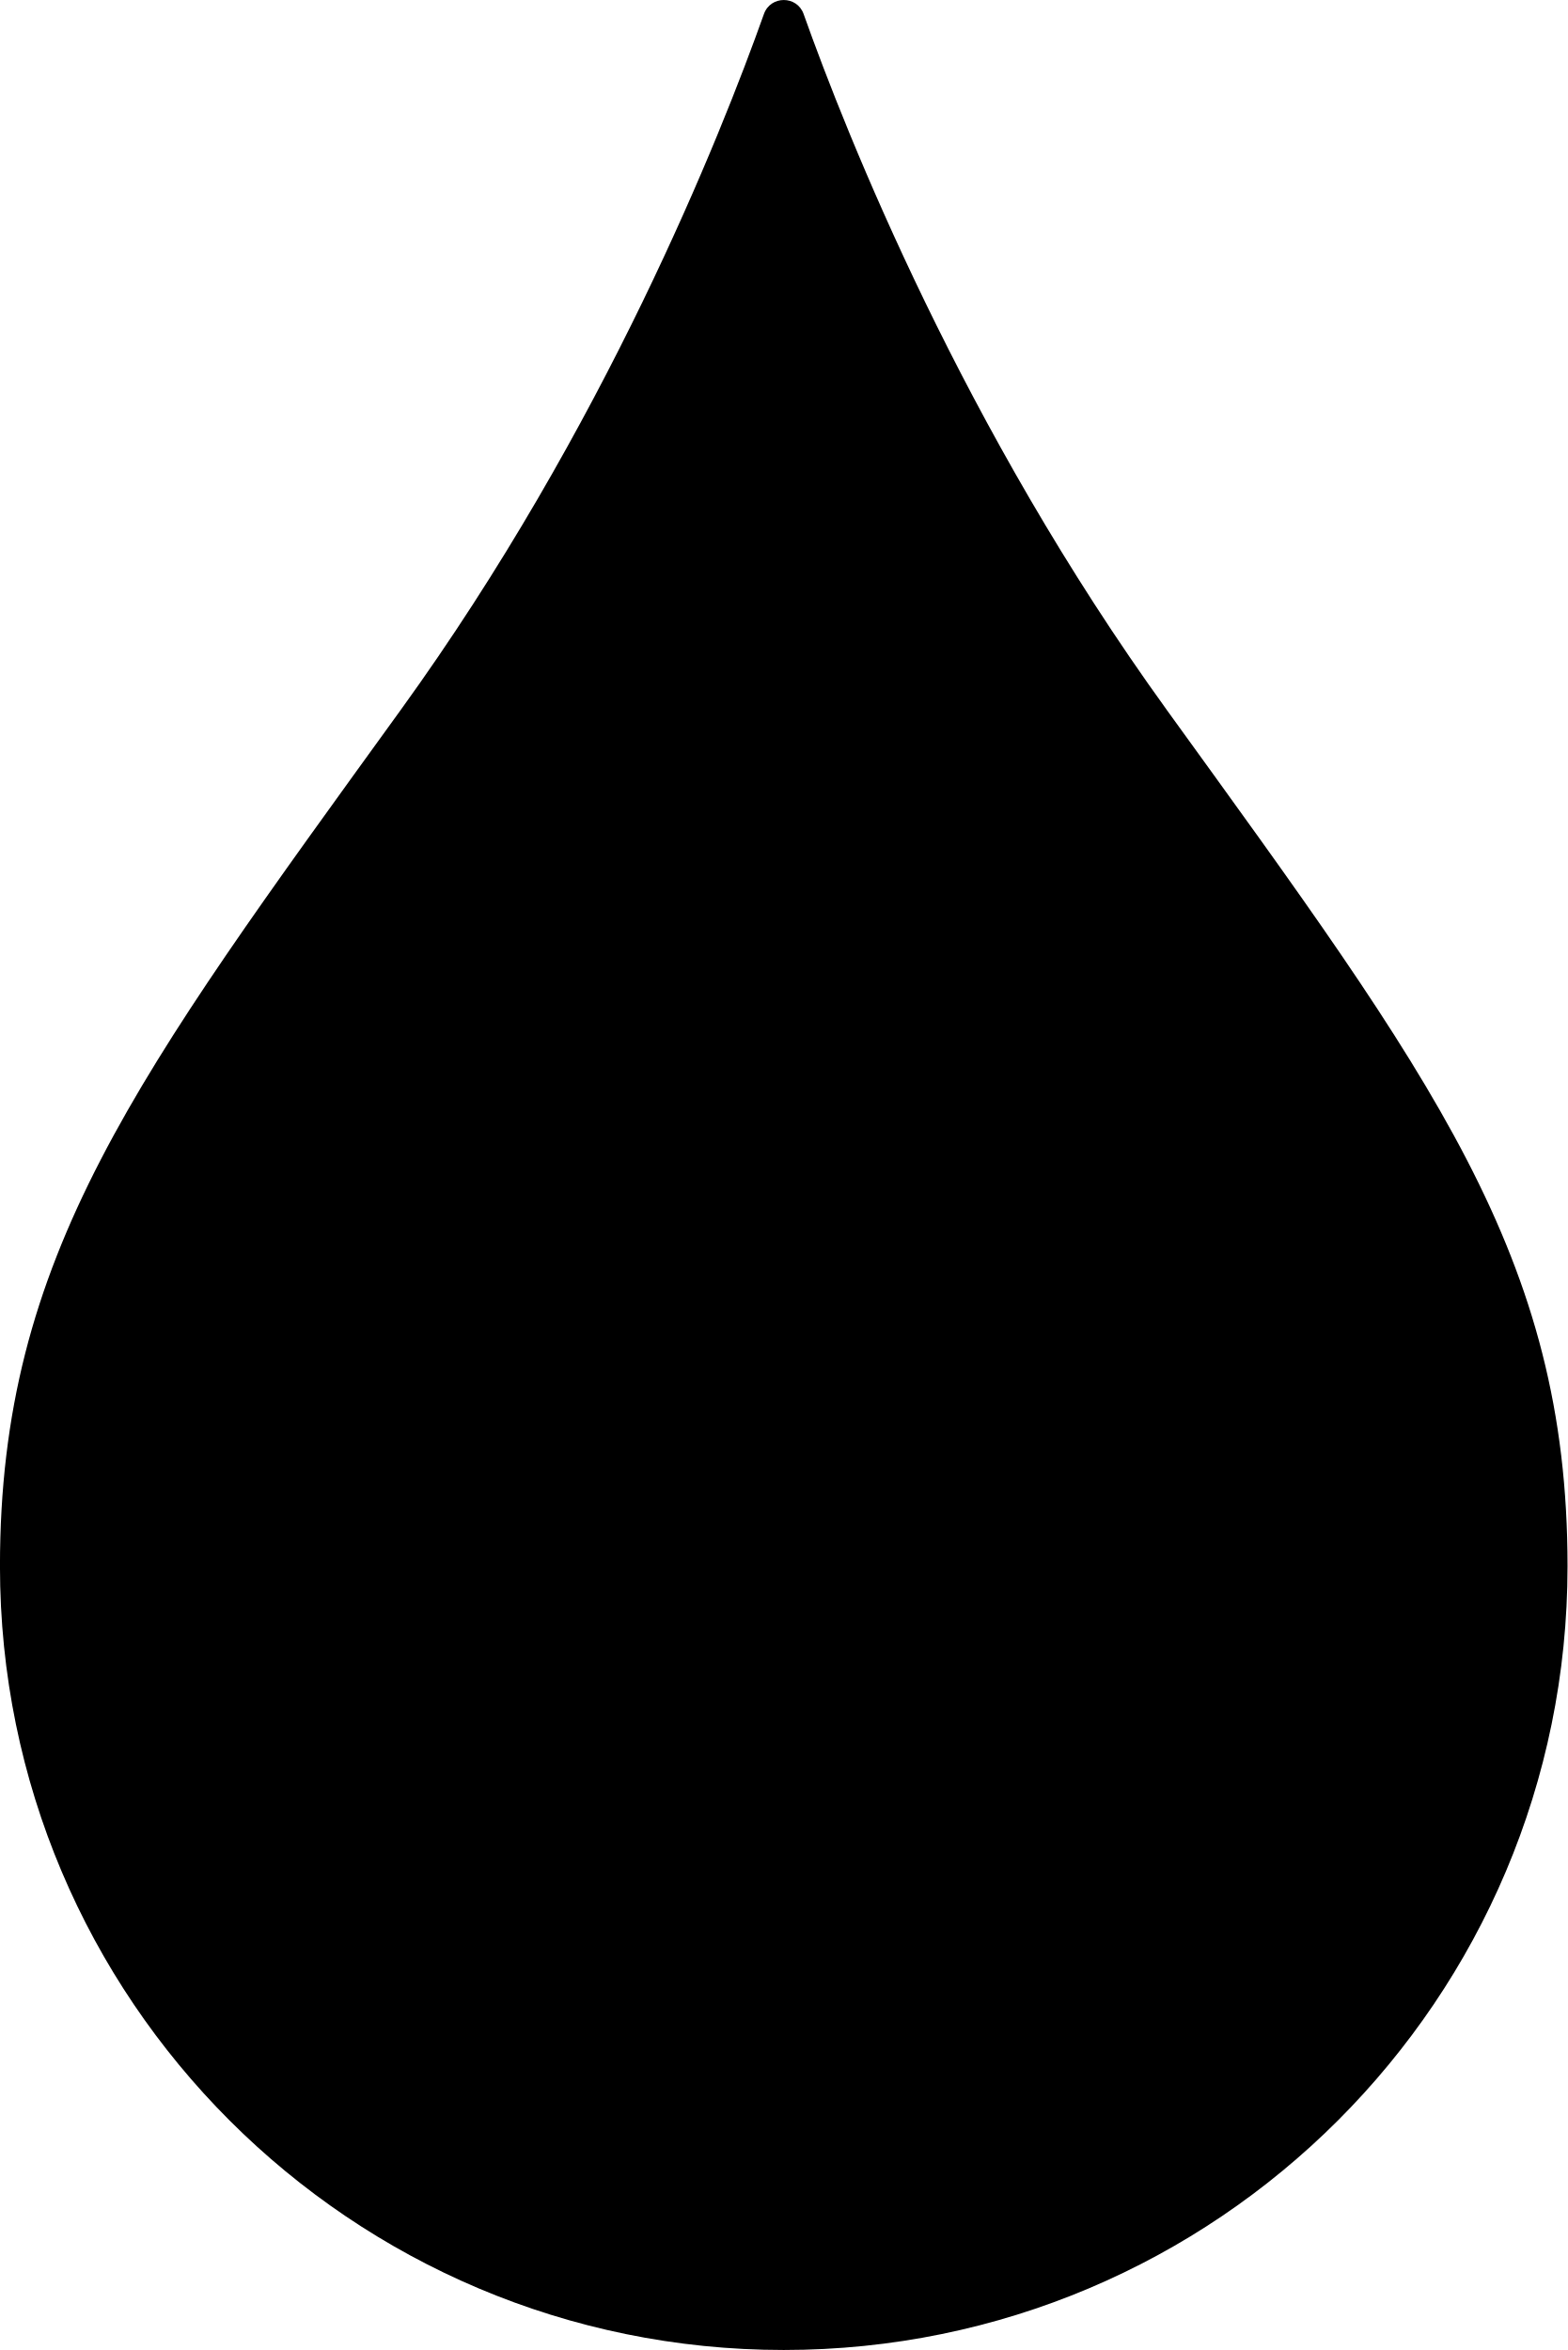
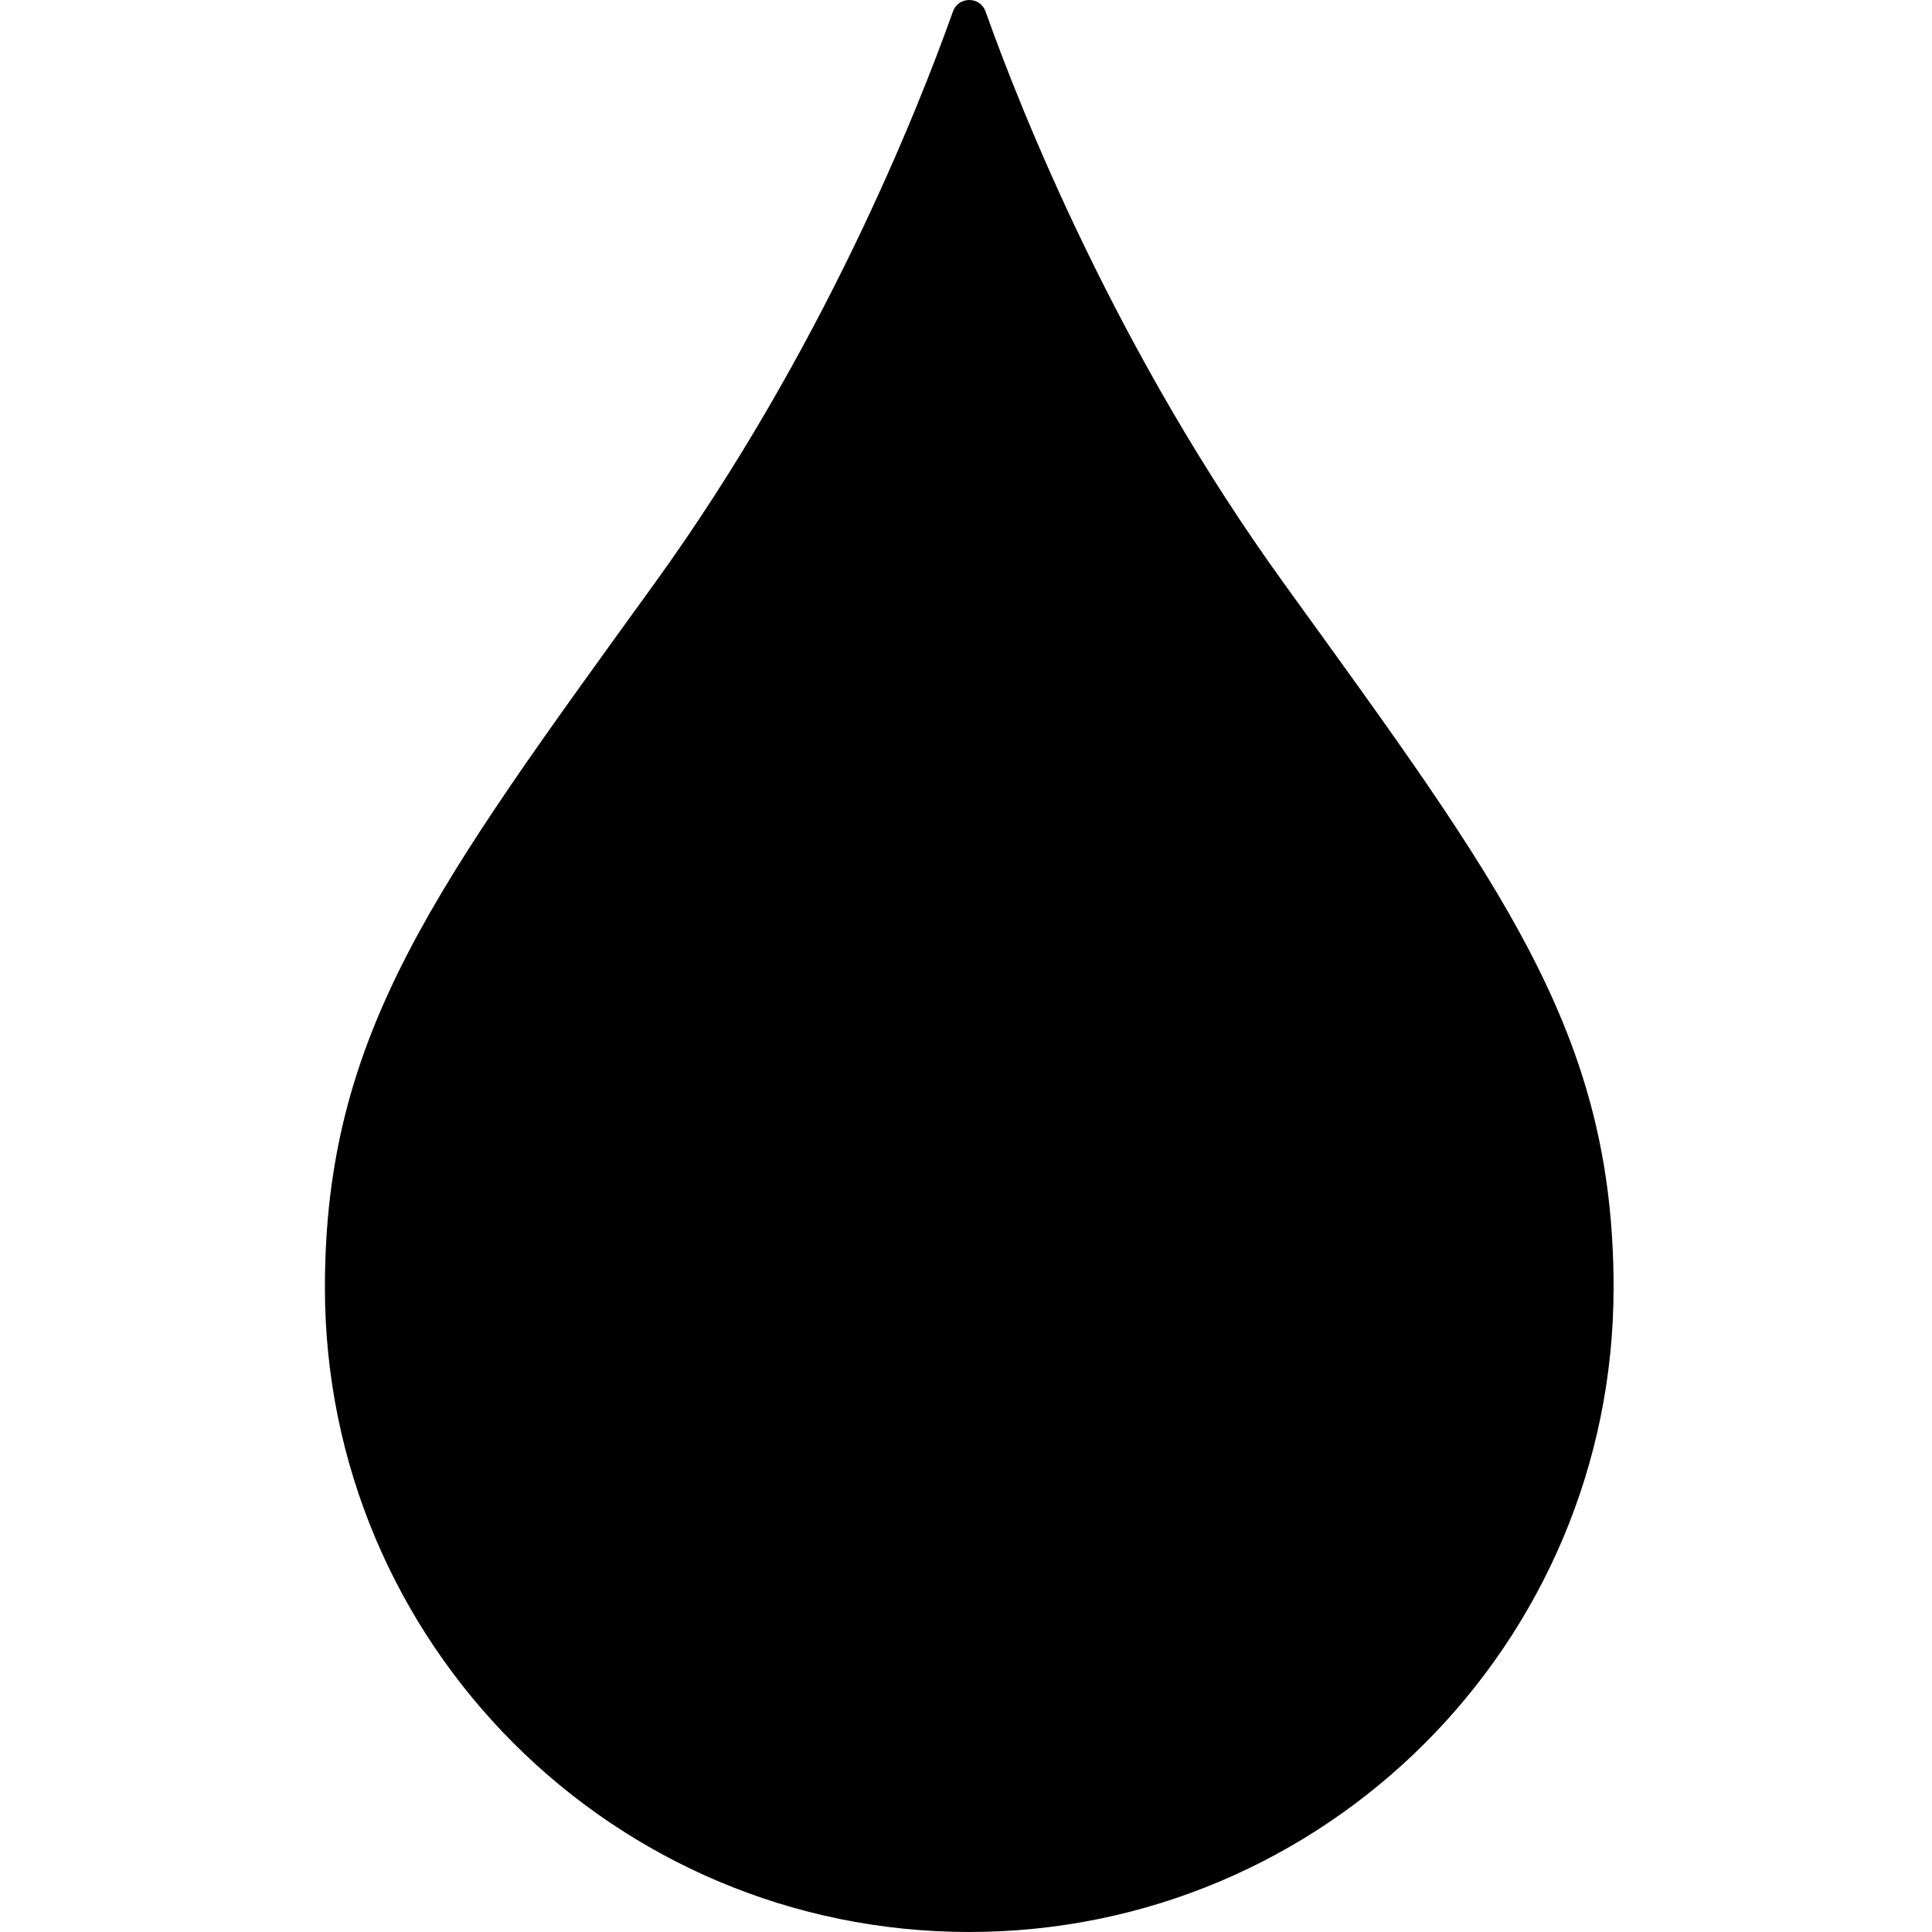
- <svg xmlns="http://www.w3.org/2000/svg" width="54.566mm" height="81.806mm" viewBox="0 0 54.566 81.806" version="1.1" id="svg5">
+ <svg xmlns="http://www.w3.org/2000/svg" width="81.806mm" height="81.806mm" viewBox="0 0 81.806 81.806" version="1.1" id="svg5">
  <defs id="defs2">
    <clipPath clipPathUnits="userSpaceOnUse" id="clipPath1104">
      <path d="M 0,600 H 600 V 0 H 0 Z" id="path1102" />
    </clipPath>
    <clipPath clipPathUnits="userSpaceOnUse" id="clipPath1286">
      <path d="M 0,600 H 600 V 0 H 0 Z" id="path1284" />
    </clipPath>
    <clipPath clipPathUnits="userSpaceOnUse" id="clipPath1470">
      <path d="M 0,600 H 600 V 0 H 0 Z" id="path1468" />
    </clipPath>
    <clipPath clipPathUnits="userSpaceOnUse" id="clipPath1656">
      <path d="M 0,600 H 600 V 0 H 0 Z" id="path1654" />
    </clipPath>
    <clipPath clipPathUnits="userSpaceOnUse" id="clipPath1844">
      <path d="M 0,600 H 600 V 0 H 0 Z" id="path1842" />
    </clipPath>
    <clipPath clipPathUnits="userSpaceOnUse" id="clipPath2265">
      <path d="M 0,600 H 600 V 0 H 0 Z" id="path2263" />
    </clipPath>
    <clipPath clipPathUnits="userSpaceOnUse" id="clipPath2512">
      <path d="M 0,600 H 600 V 0 H 0 Z" id="path2510" />
    </clipPath>
    <clipPath clipPathUnits="userSpaceOnUse" id="clipPath2740">
      <path d="M 0,300 H 300 V 0 H 0 Z" id="path2738" />
    </clipPath>
    <clipPath clipPathUnits="userSpaceOnUse" id="clipPath2946">
      <path d="M 0,300 H 300 V 0 H 0 Z" id="path2944" />
    </clipPath>
    <clipPath clipPathUnits="userSpaceOnUse" id="clipPath3139">
      <path d="M 0,300 H 300 V 0 H 0 Z" id="path3137" />
    </clipPath>
    <clipPath clipPathUnits="userSpaceOnUse" id="clipPath3322">
      <path d="M 0,300 H 300 V 0 H 0 Z" id="path3320" />
    </clipPath>
    <clipPath clipPathUnits="userSpaceOnUse" id="clipPath3754">
      <path d="M 0,300 H 300 V 0 H 0 Z" id="path3752" />
    </clipPath>
    <clipPath clipPathUnits="userSpaceOnUse" id="clipPath3928">
      <path d="M 0,300 H 300 V 0 H 0 Z" id="path3926" />
    </clipPath>
    <clipPath clipPathUnits="userSpaceOnUse" id="clipPath4106">
      <path d="M 0,300 H 300 V 0 H 0 Z" id="path4104" />
    </clipPath>
  </defs>
-   <g id="layer1" transform="translate(89.5289,129.1123)" style="fill:#000000">
+   <g id="layer1" transform="translate(103.2873,129.1123)" style="fill:#000000">
    <path d="m -48.922,-104.411 c -7.082,-9.799 -11.123,-19.968 -12.634,-24.214 -0.231,-0.649 -1.149,-0.649 -1.381,0 -1.511,4.246 -5.552,14.416 -12.634,24.214 -9.264,12.817 -13.959,19.035 -13.959,29.821 0,15.068 12.215,27.283 27.283,27.283 15.068,0 27.283,-12.215 27.283,-27.283 0,-10.786 -4.695,-17.004 -13.959,-29.821" style="fill:#000000;fill-opacity:1;fill-rule:nonzero;stroke:none;stroke-width:0.353" id="path4110" />
  </g>
</svg>
